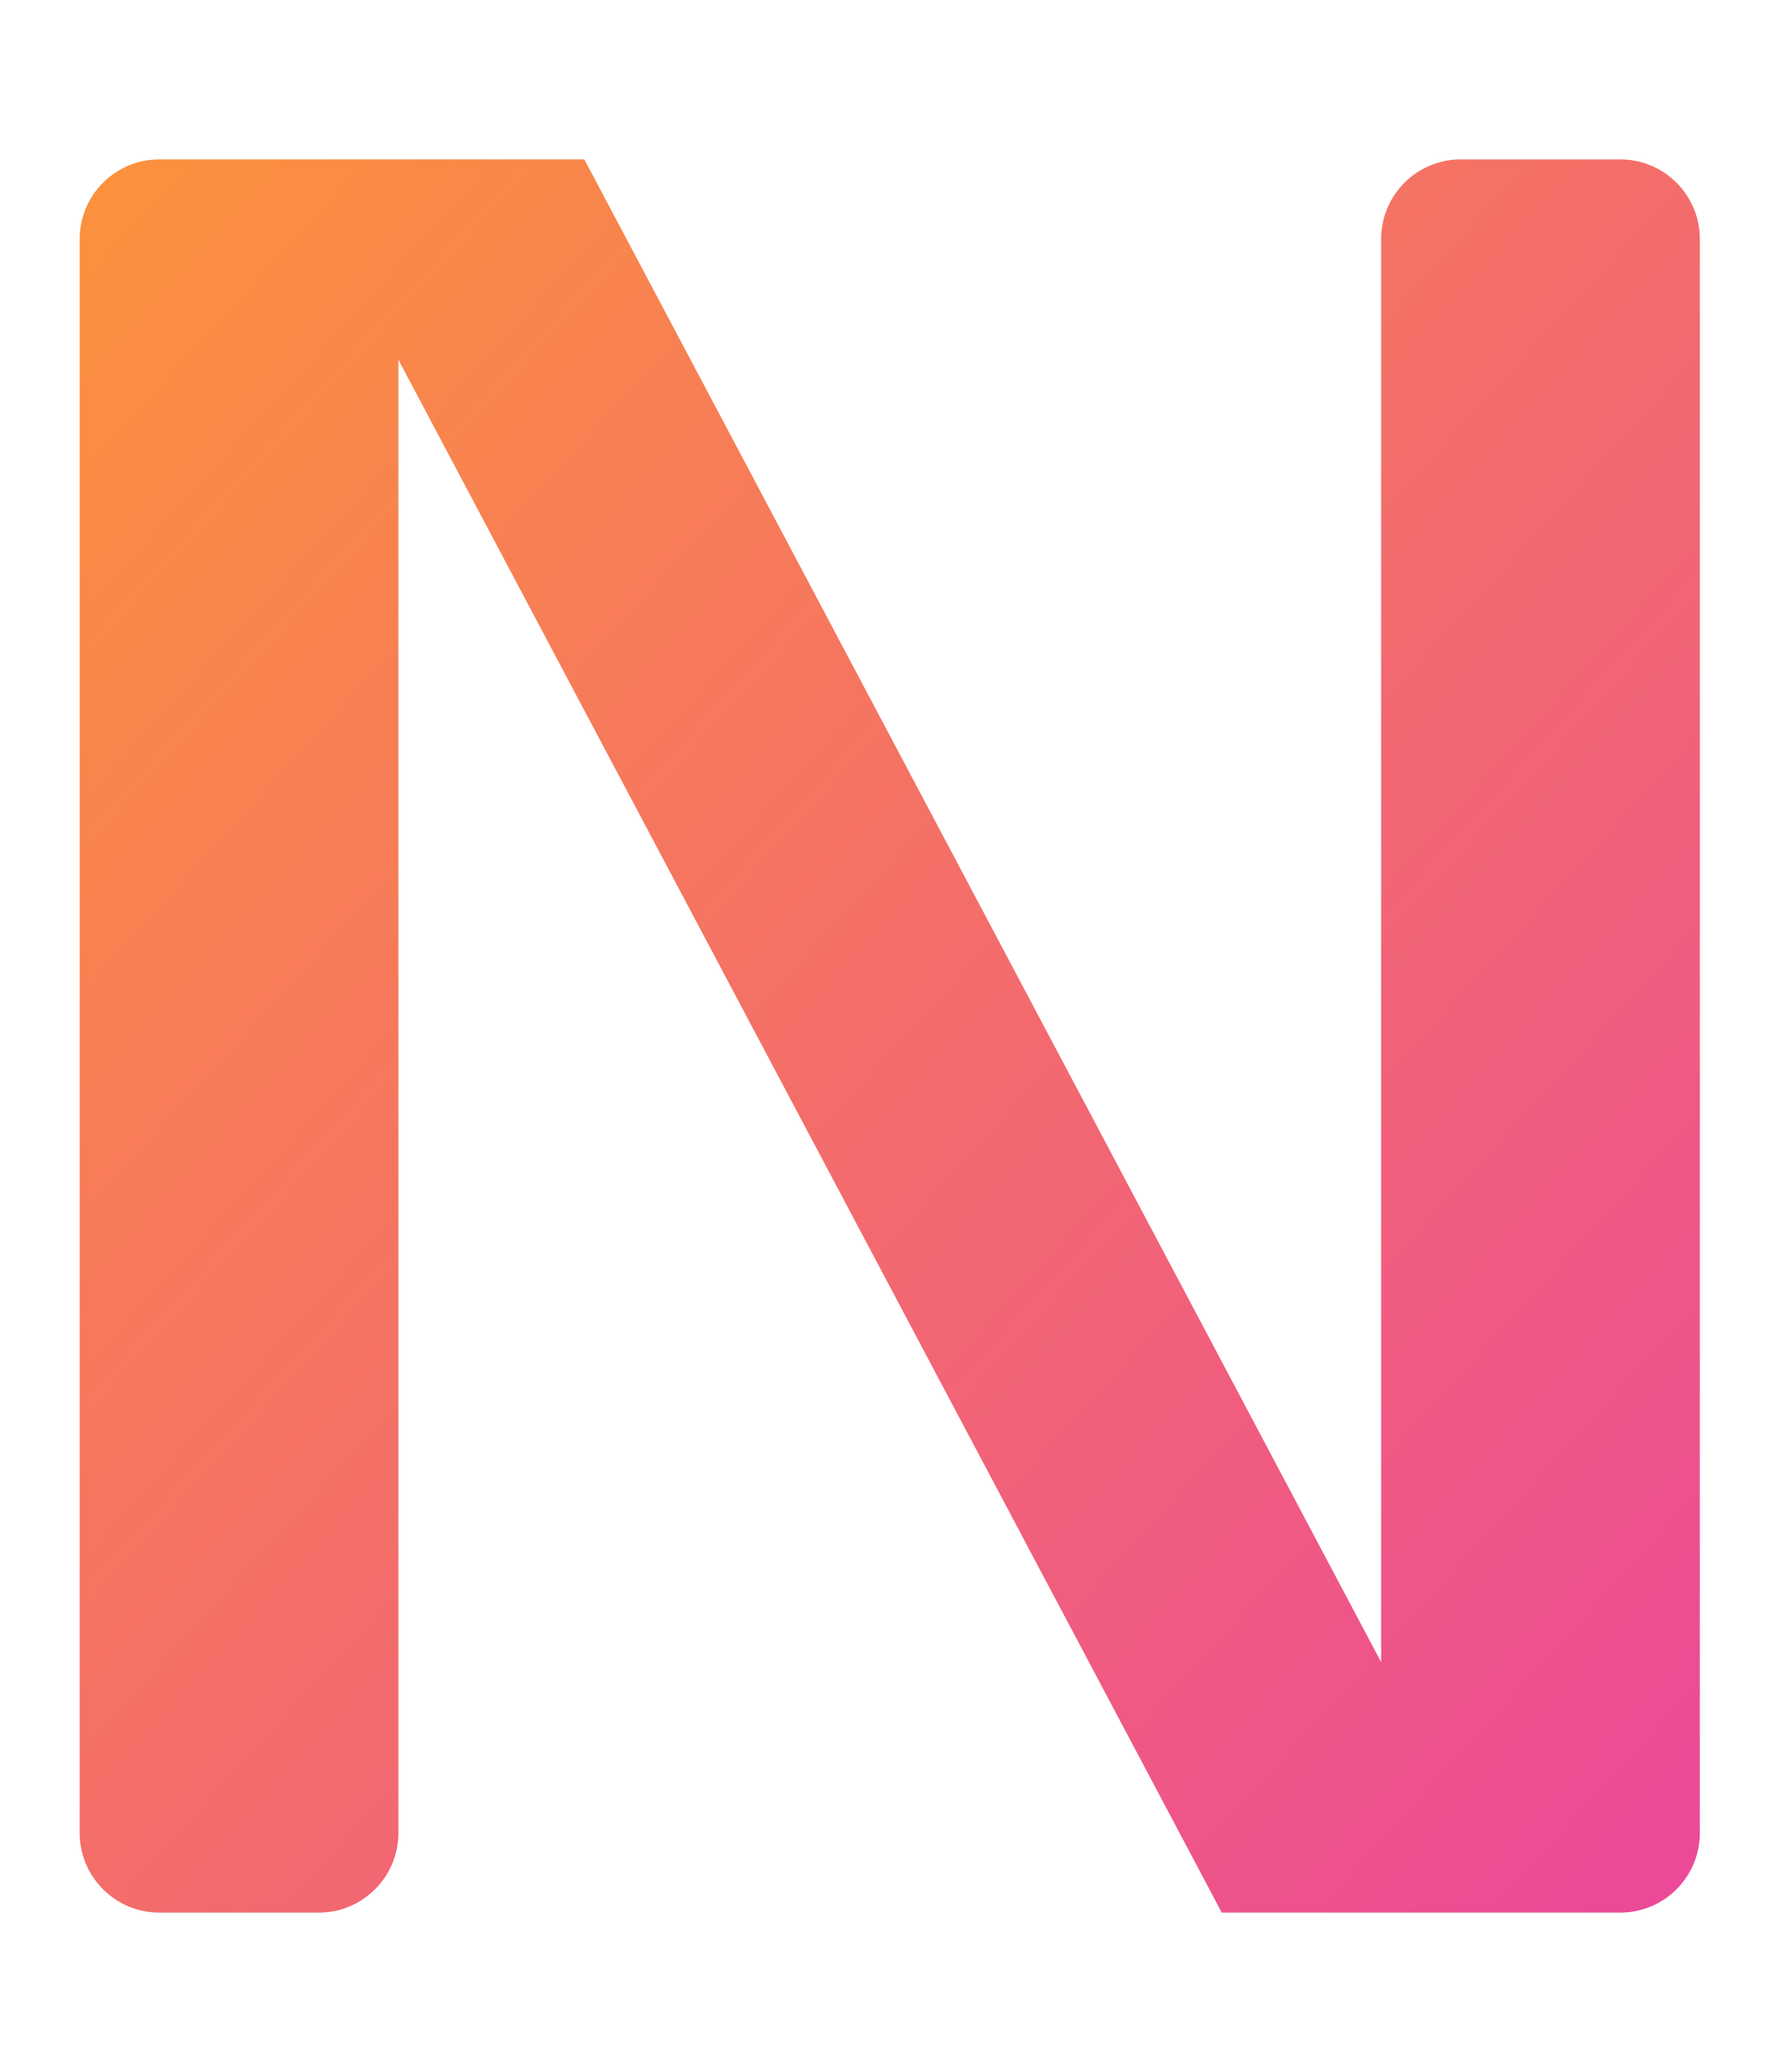
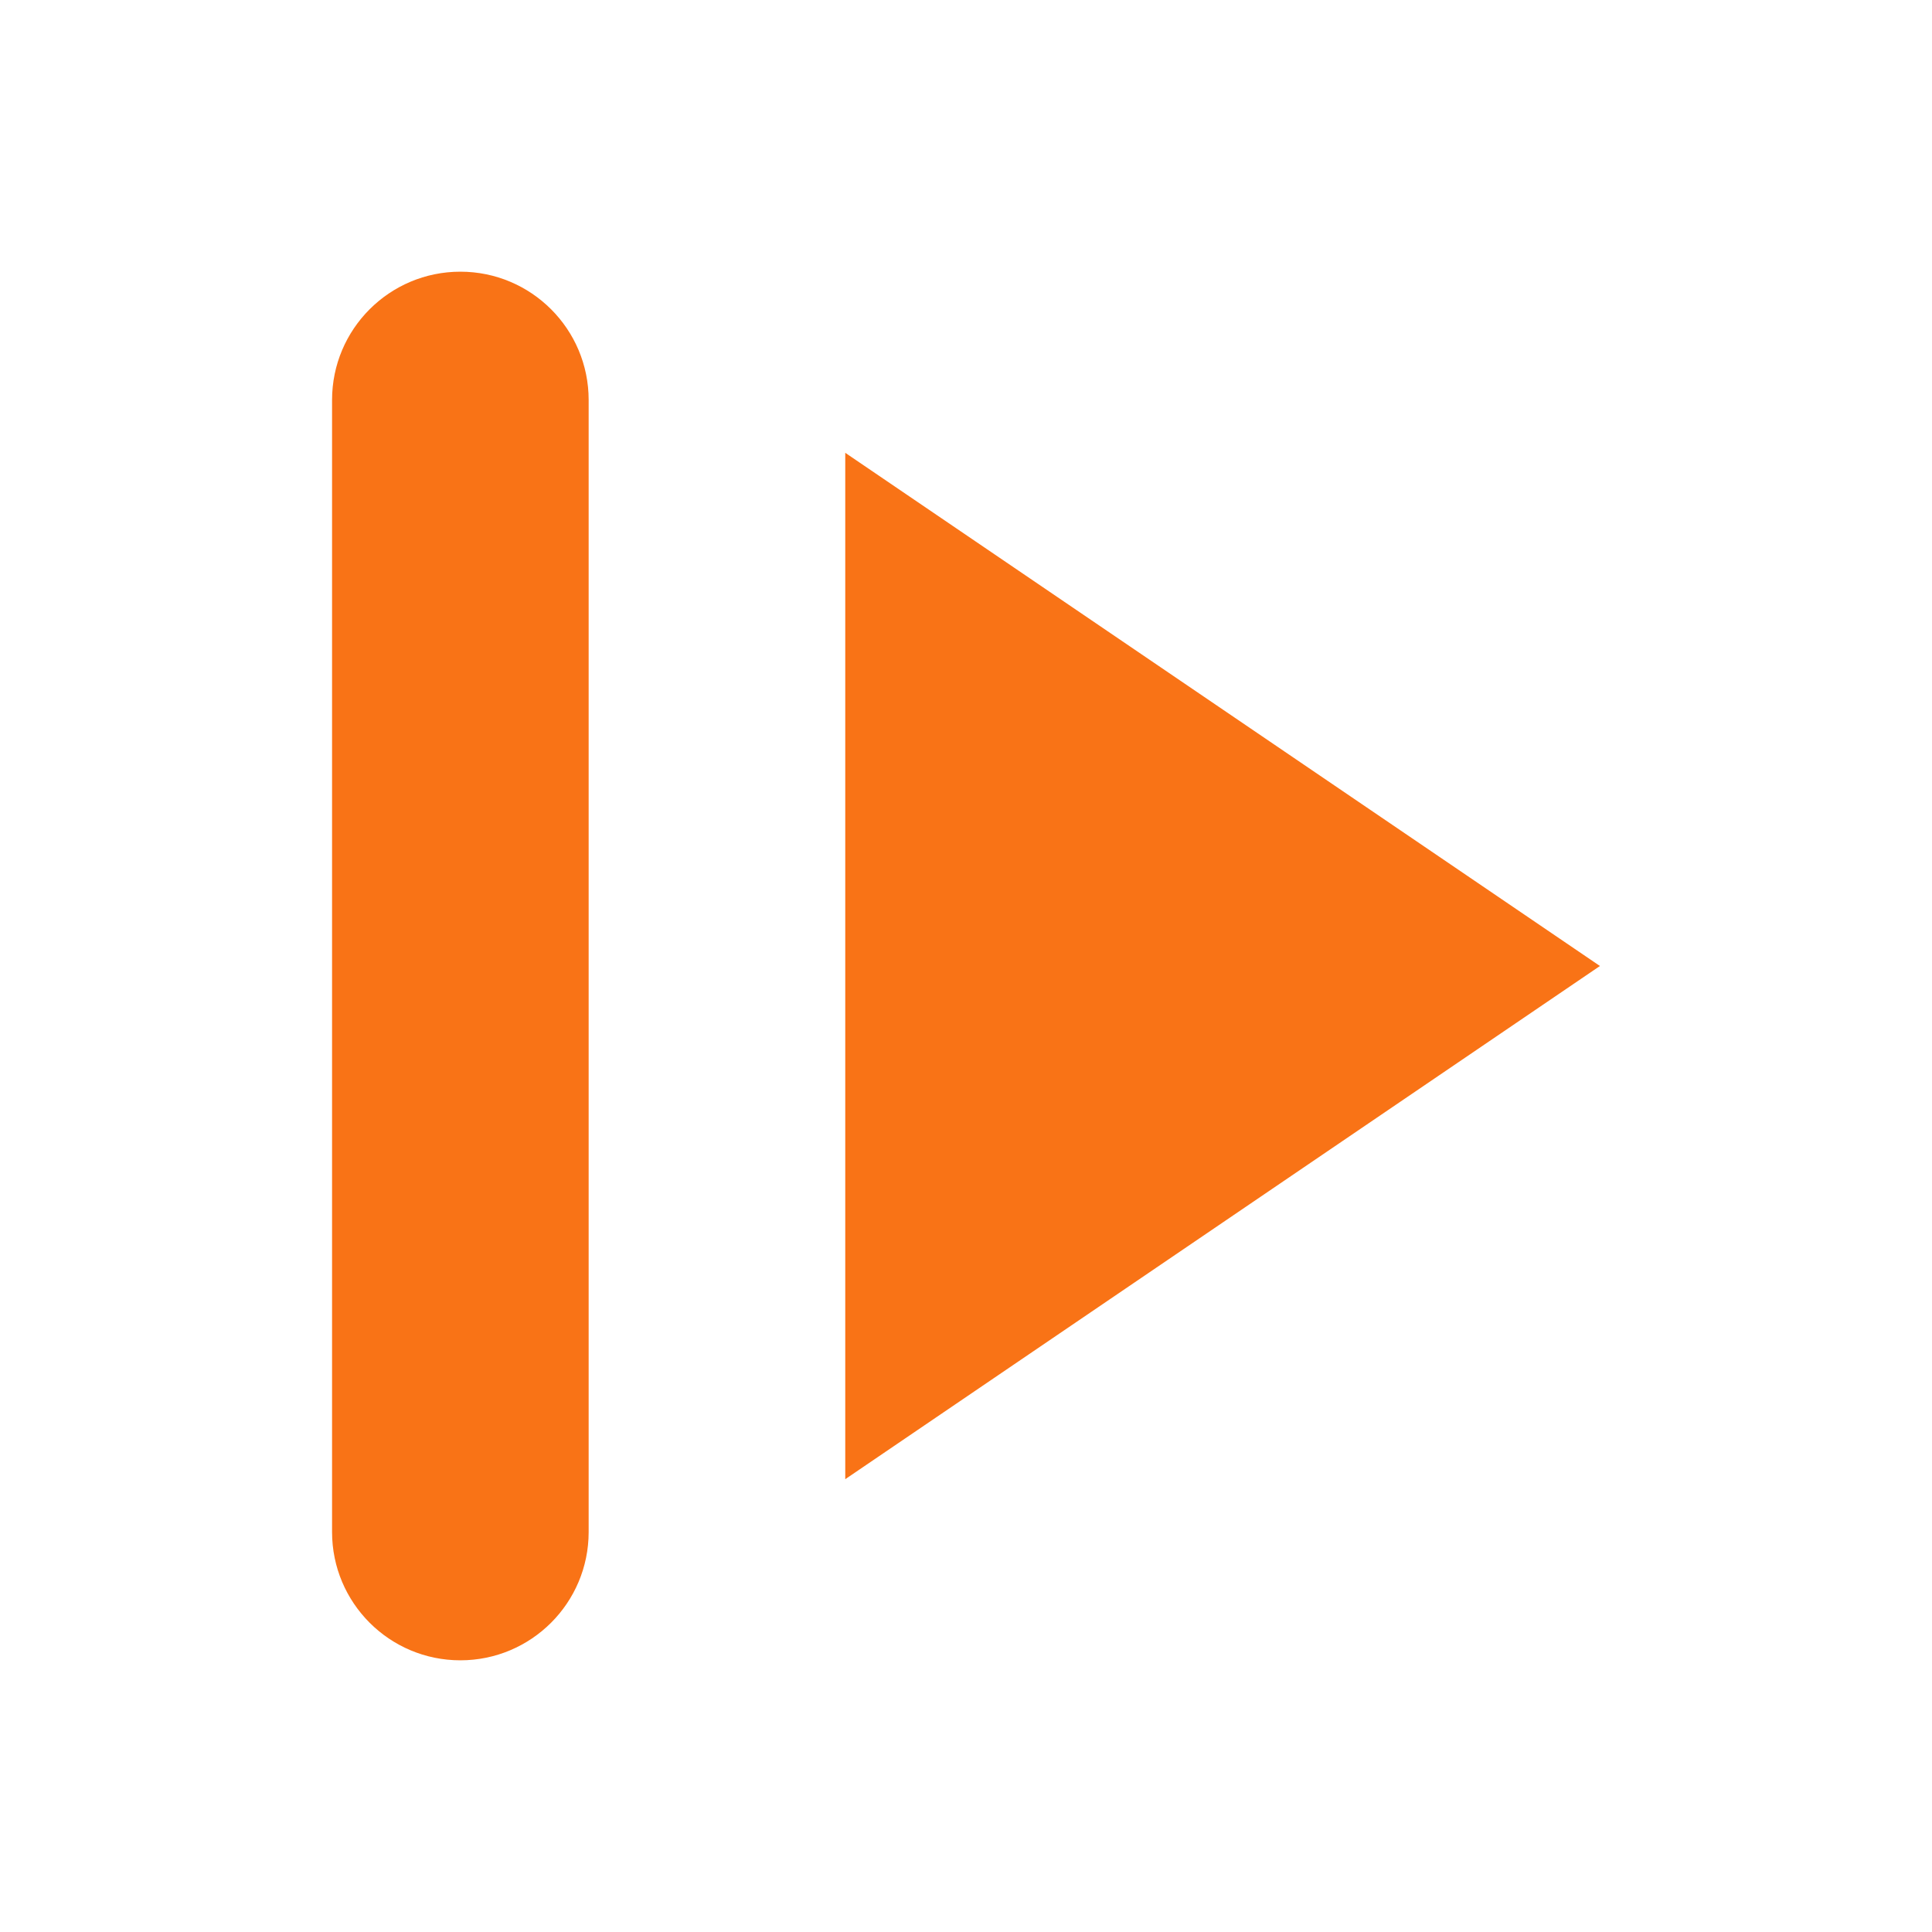
- <svg xmlns="http://www.w3.org/2000/svg" width="67" height="78" viewBox="0 0 67 78" fill="none">
-   <defs>
-     <linearGradient id="sunset-gradient" x1="0%" y1="0%" x2="100%" y2="100%">
-       <stop offset="0%" stop-color="#fb923c" />
-       <stop offset="100%" stop-color="#ec4899" />
-     </linearGradient>
-   </defs>
-   <path d="M6 6H12A3 3 0 0 1 15 9V69A3 3 0 0 1 12 72H6A3 3 0 0 1 3 69V9A3 3 0 0 1 6 6ZM55 6H61A3 3 0 0 1 64 9V69A3 3 0 0 1 61 72H55A3 3 0 0 1 52 69V9A3 3 0 0 1 55 6ZM11 6H22L57 72H46Z" fill="url(#sunset-gradient)" />
+ <svg xmlns="http://www.w3.org/2000/svg" width="64" height="64" viewBox="0 0 64 64" fill="none">
+   <path d="M11 13.25A4.25 4.25 0 0 1 15.25 9A4.25 4.25 0 0 1 19.5 13.25V50.75A4.25 4.25 0 0 1 15.25 55A4.25 4.25 0 0 1 11 50.75ZM28 15L53 32L28 49Z" fill="#F97316" />
</svg>
